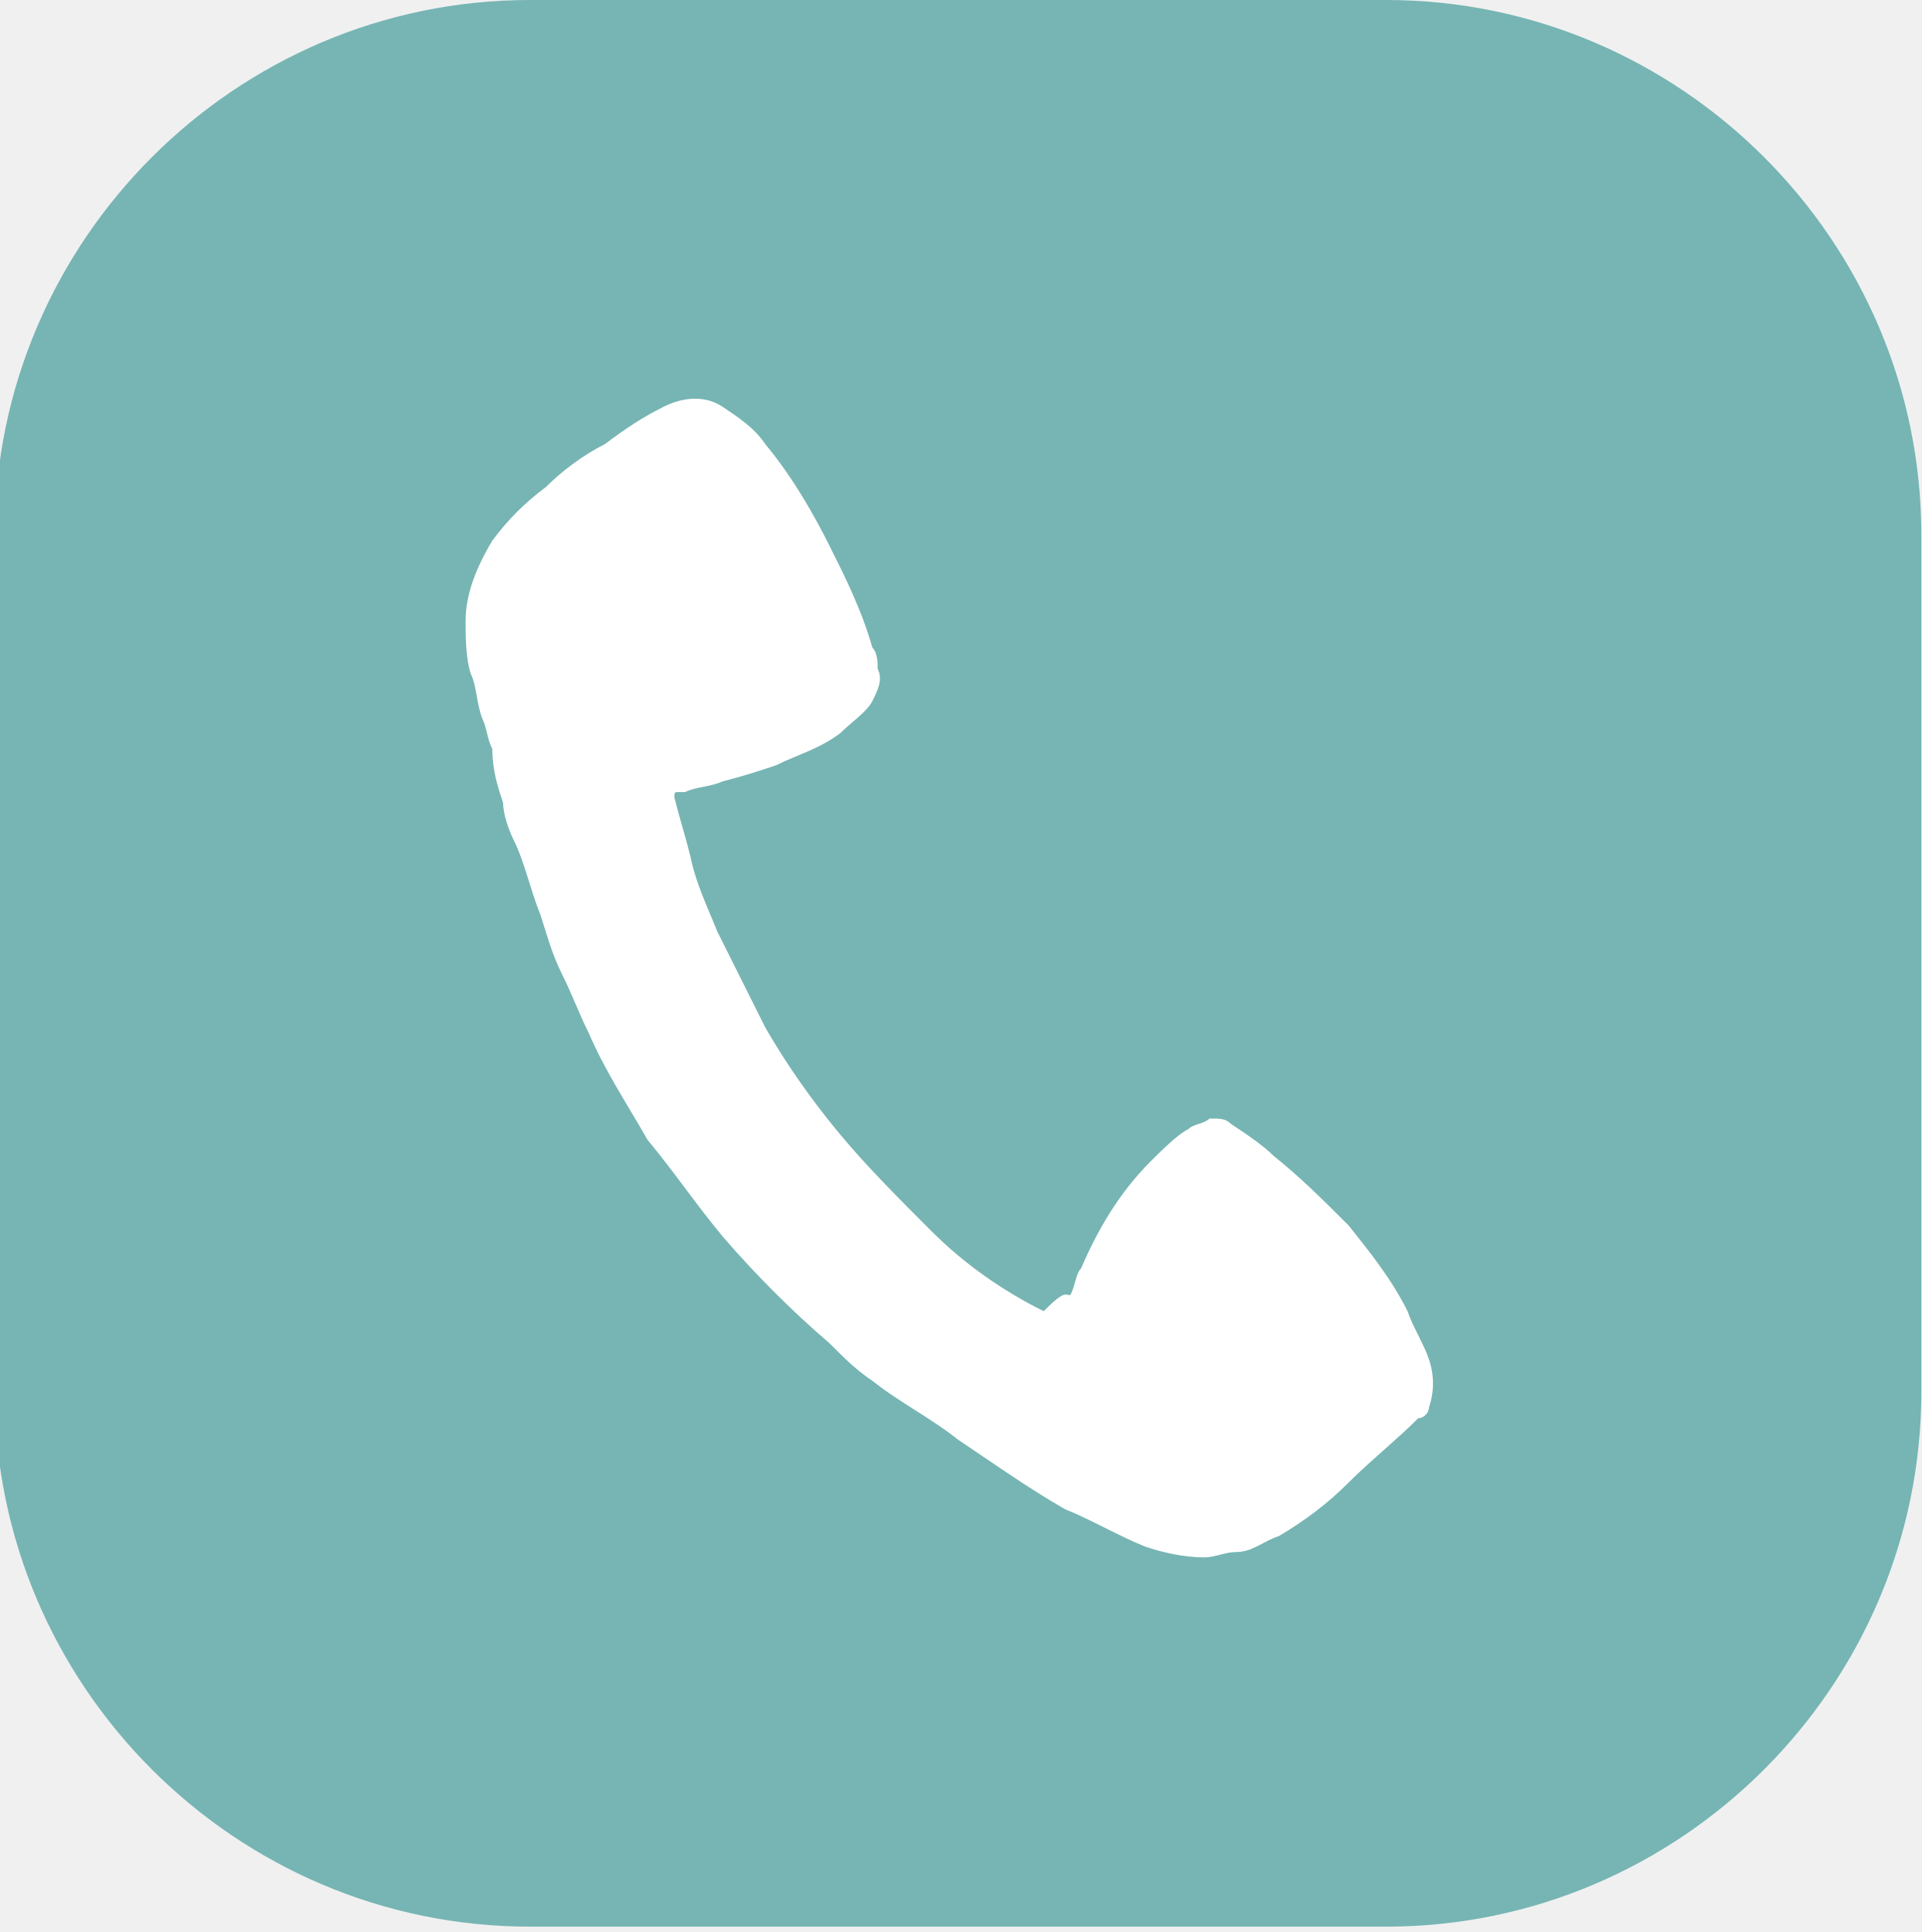
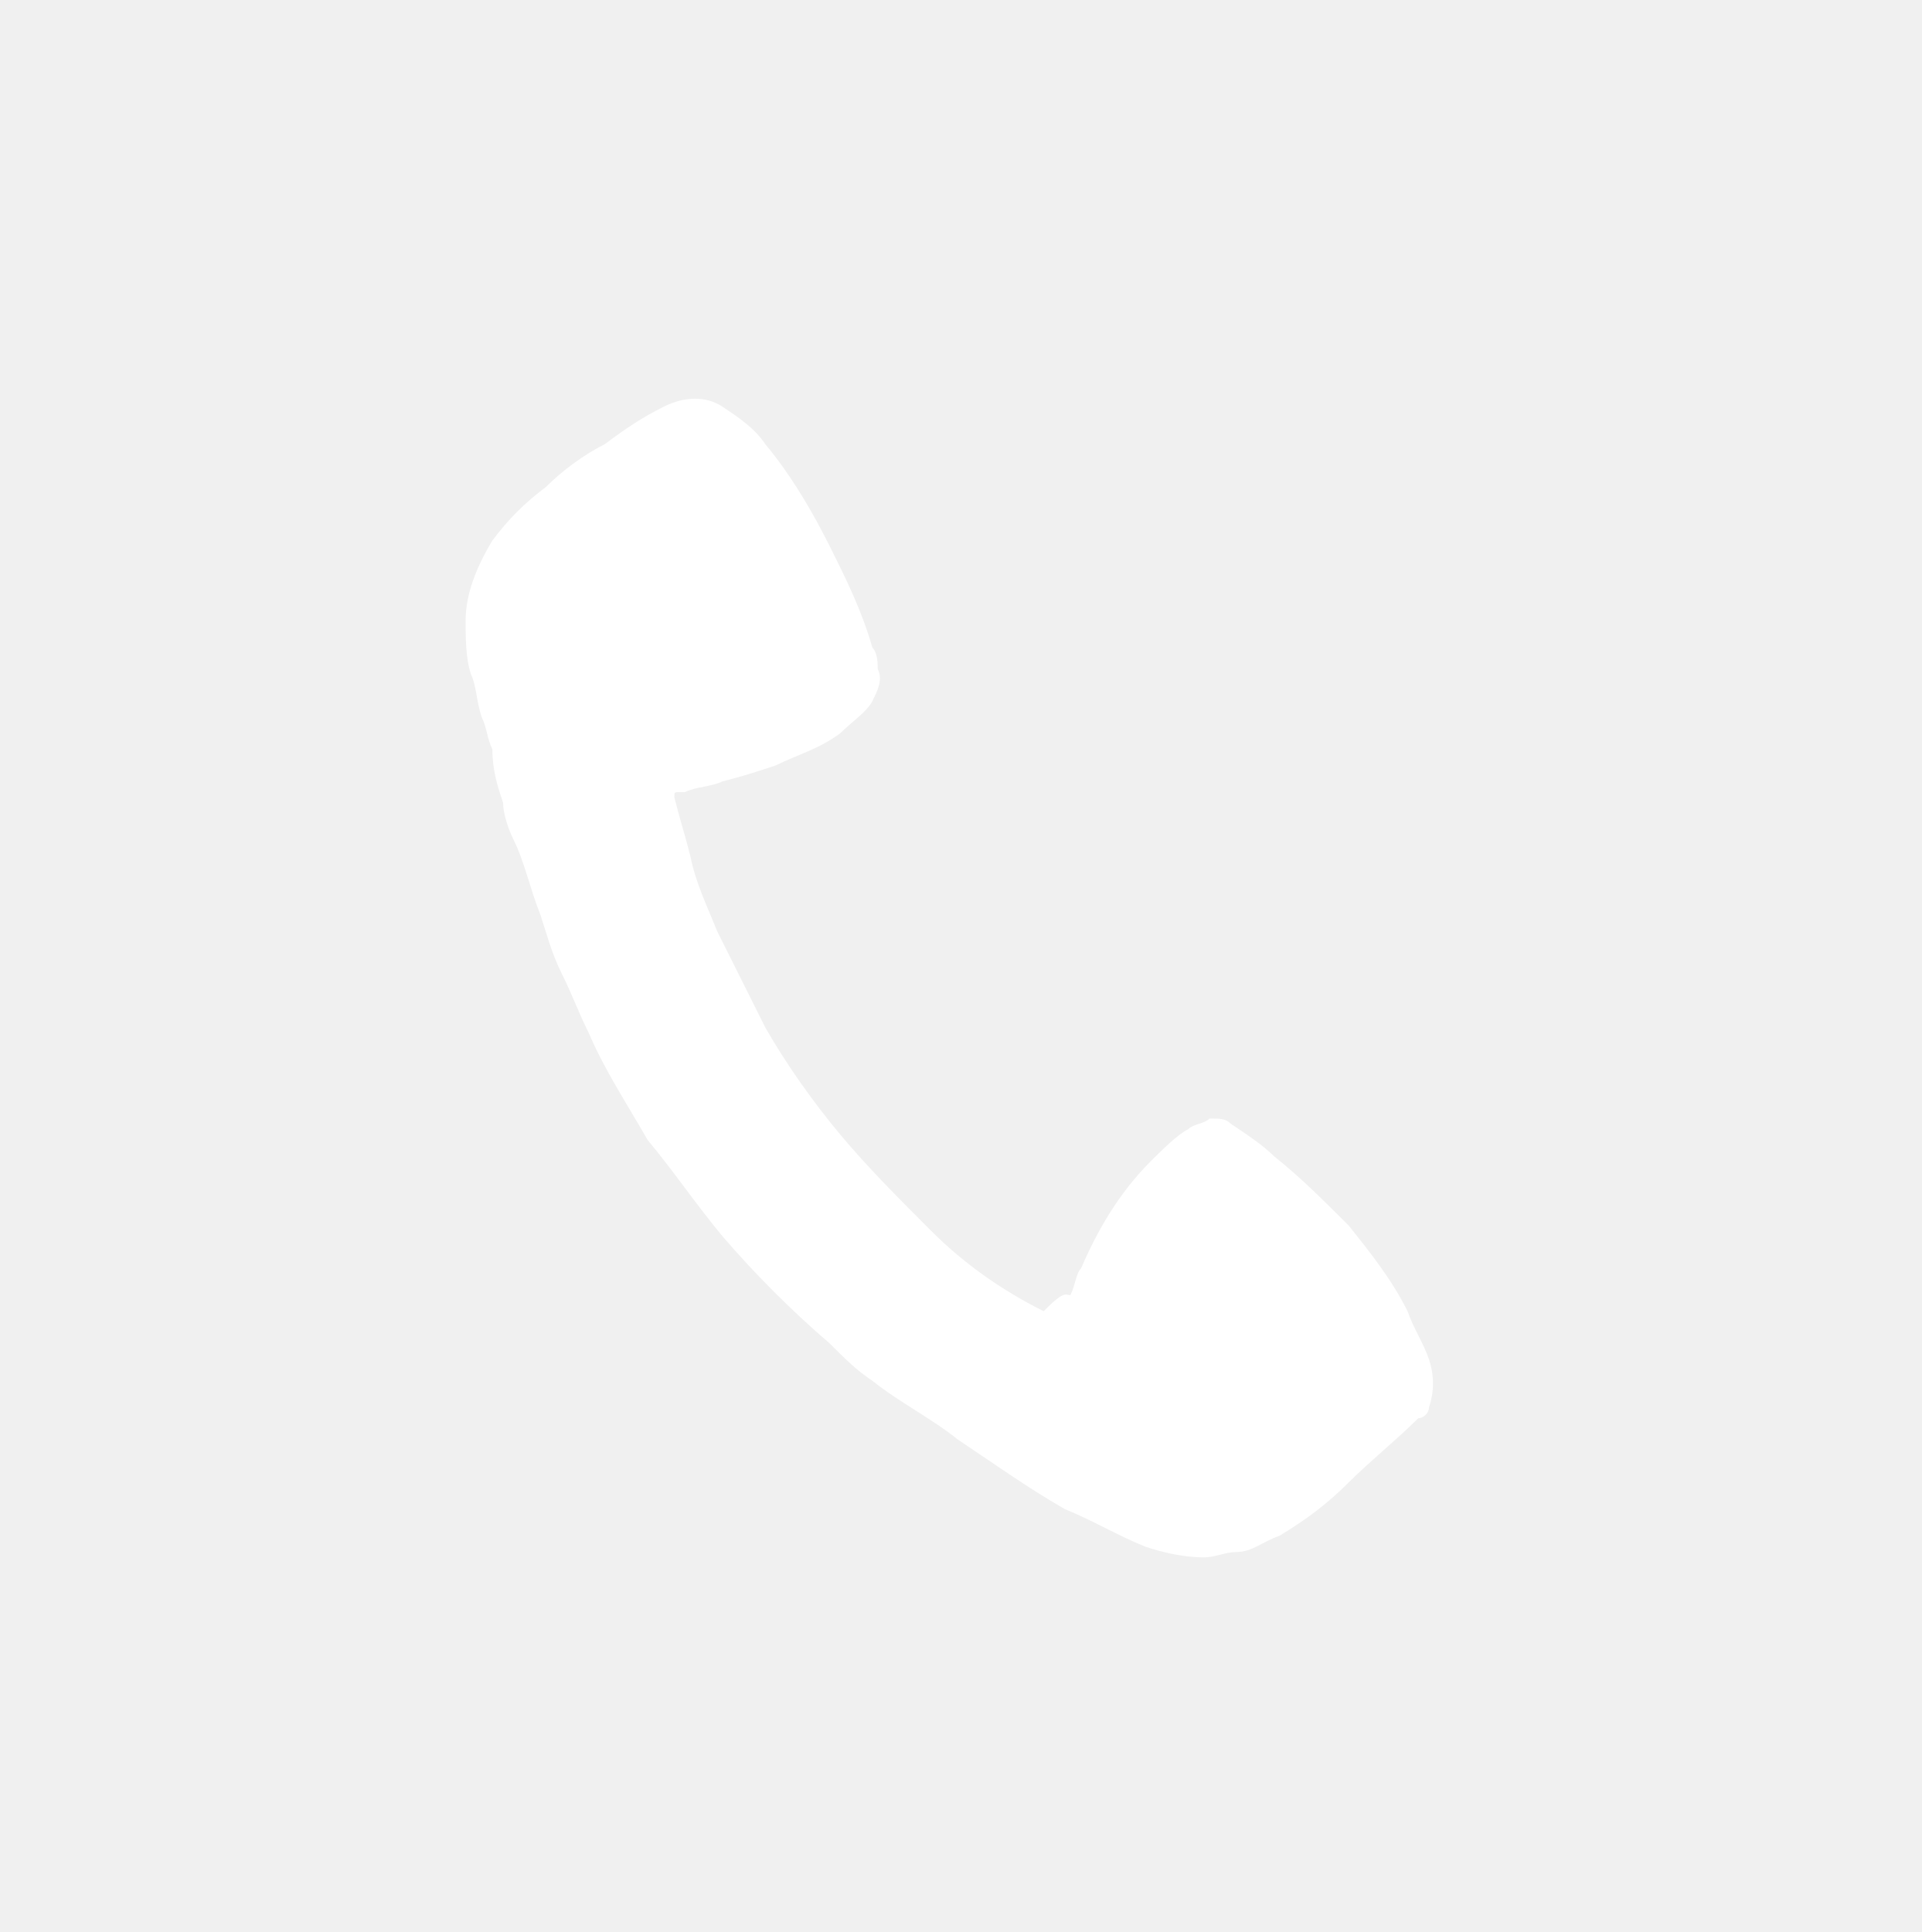
<svg xmlns="http://www.w3.org/2000/svg" version="1.1" id="Слой_1" x="0px" y="0px" viewBox="0 0 35.9 36.1" style="enable-background:new 0 0 35.9 36.1;" xml:space="preserve">
  <style type="text/css">
	.st0{opacity:0.82;fill:#5BA8A6;}
	.st1{fill:#FFFFFF;}
</style>
-   <path class="st0" d="M25.9,36h-16c-5.5,0-10-4.5-10-10V10c0-5.5,4.5-10,10-10h16c5.5,0,10,4.5,10,10v16C35.9,31.5,31.4,36,25.9,36z" />
  <path class="st1" d="M20,24.2c0.1-0.2,0.1-0.4,0.2-0.5c0.3-0.7,0.7-1.4,1.3-2c0.2-0.2,0.5-0.5,0.7-0.6c0.1-0.1,0.3-0.1,0.4-0.2  c0.2,0,0.3,0,0.4,0.1c0.3,0.2,0.6,0.4,0.8,0.6c0.5,0.4,0.9,0.8,1.4,1.3c0.4,0.5,0.8,1,1.1,1.6c0.1,0.3,0.3,0.6,0.4,0.9  c0.1,0.3,0.1,0.6,0,0.9c0,0.1-0.1,0.2-0.2,0.2c-0.4,0.4-0.9,0.8-1.3,1.2c-0.4,0.4-0.8,0.7-1.3,1c-0.3,0.1-0.5,0.3-0.8,0.3  c-0.2,0-0.4,0.1-0.6,0.1c-0.4,0-0.8-0.1-1.1-0.2c-0.5-0.2-1-0.5-1.5-0.7c-0.7-0.4-1.4-0.9-2-1.3c-0.5-0.4-1.1-0.7-1.6-1.1  c-0.3-0.2-0.5-0.4-0.8-0.7c-0.7-0.6-1.4-1.3-2-2c-0.5-0.6-0.9-1.2-1.4-1.8c-0.4-0.7-0.8-1.3-1.1-2c-0.2-0.4-0.3-0.7-0.5-1.1  c-0.2-0.4-0.3-0.8-0.4-1.1c-0.2-0.5-0.3-1-0.5-1.4c-0.1-0.2-0.2-0.5-0.2-0.7c-0.1-0.3-0.2-0.6-0.2-1c-0.1-0.2-0.1-0.4-0.2-0.6  c-0.1-0.3-0.1-0.6-0.2-0.8c-0.1-0.3-0.1-0.7-0.1-1c0-0.5,0.2-1,0.5-1.5c0.3-0.4,0.6-0.7,1-1c0.3-0.3,0.7-0.6,1.1-0.8  c0.4-0.3,0.7-0.5,1.1-0.7c0.4-0.2,0.8-0.2,1.1,0c0.3,0.2,0.6,0.4,0.8,0.7c0.5,0.6,0.9,1.3,1.2,1.9c0.3,0.6,0.6,1.2,0.8,1.9  c0.1,0.1,0.1,0.3,0.1,0.4c0.1,0.2,0,0.4-0.1,0.6c-0.1,0.2-0.4,0.4-0.6,0.6c-0.4,0.3-0.8,0.4-1.2,0.6c-0.3,0.1-0.6,0.2-1,0.3  c-0.2,0.1-0.5,0.1-0.7,0.2c0,0,0,0-0.1,0c-0.1,0-0.1,0-0.1,0.1c0.1,0.4,0.2,0.7,0.3,1.1c0.1,0.5,0.3,0.9,0.5,1.4  c0.3,0.6,0.6,1.2,0.9,1.8c0.4,0.7,0.9,1.4,1.4,2c0.5,0.6,1.1,1.2,1.7,1.8c0.6,0.6,1.3,1.1,2.1,1.5C19.9,24.1,19.9,24.2,20,24.2z" />
</svg>
